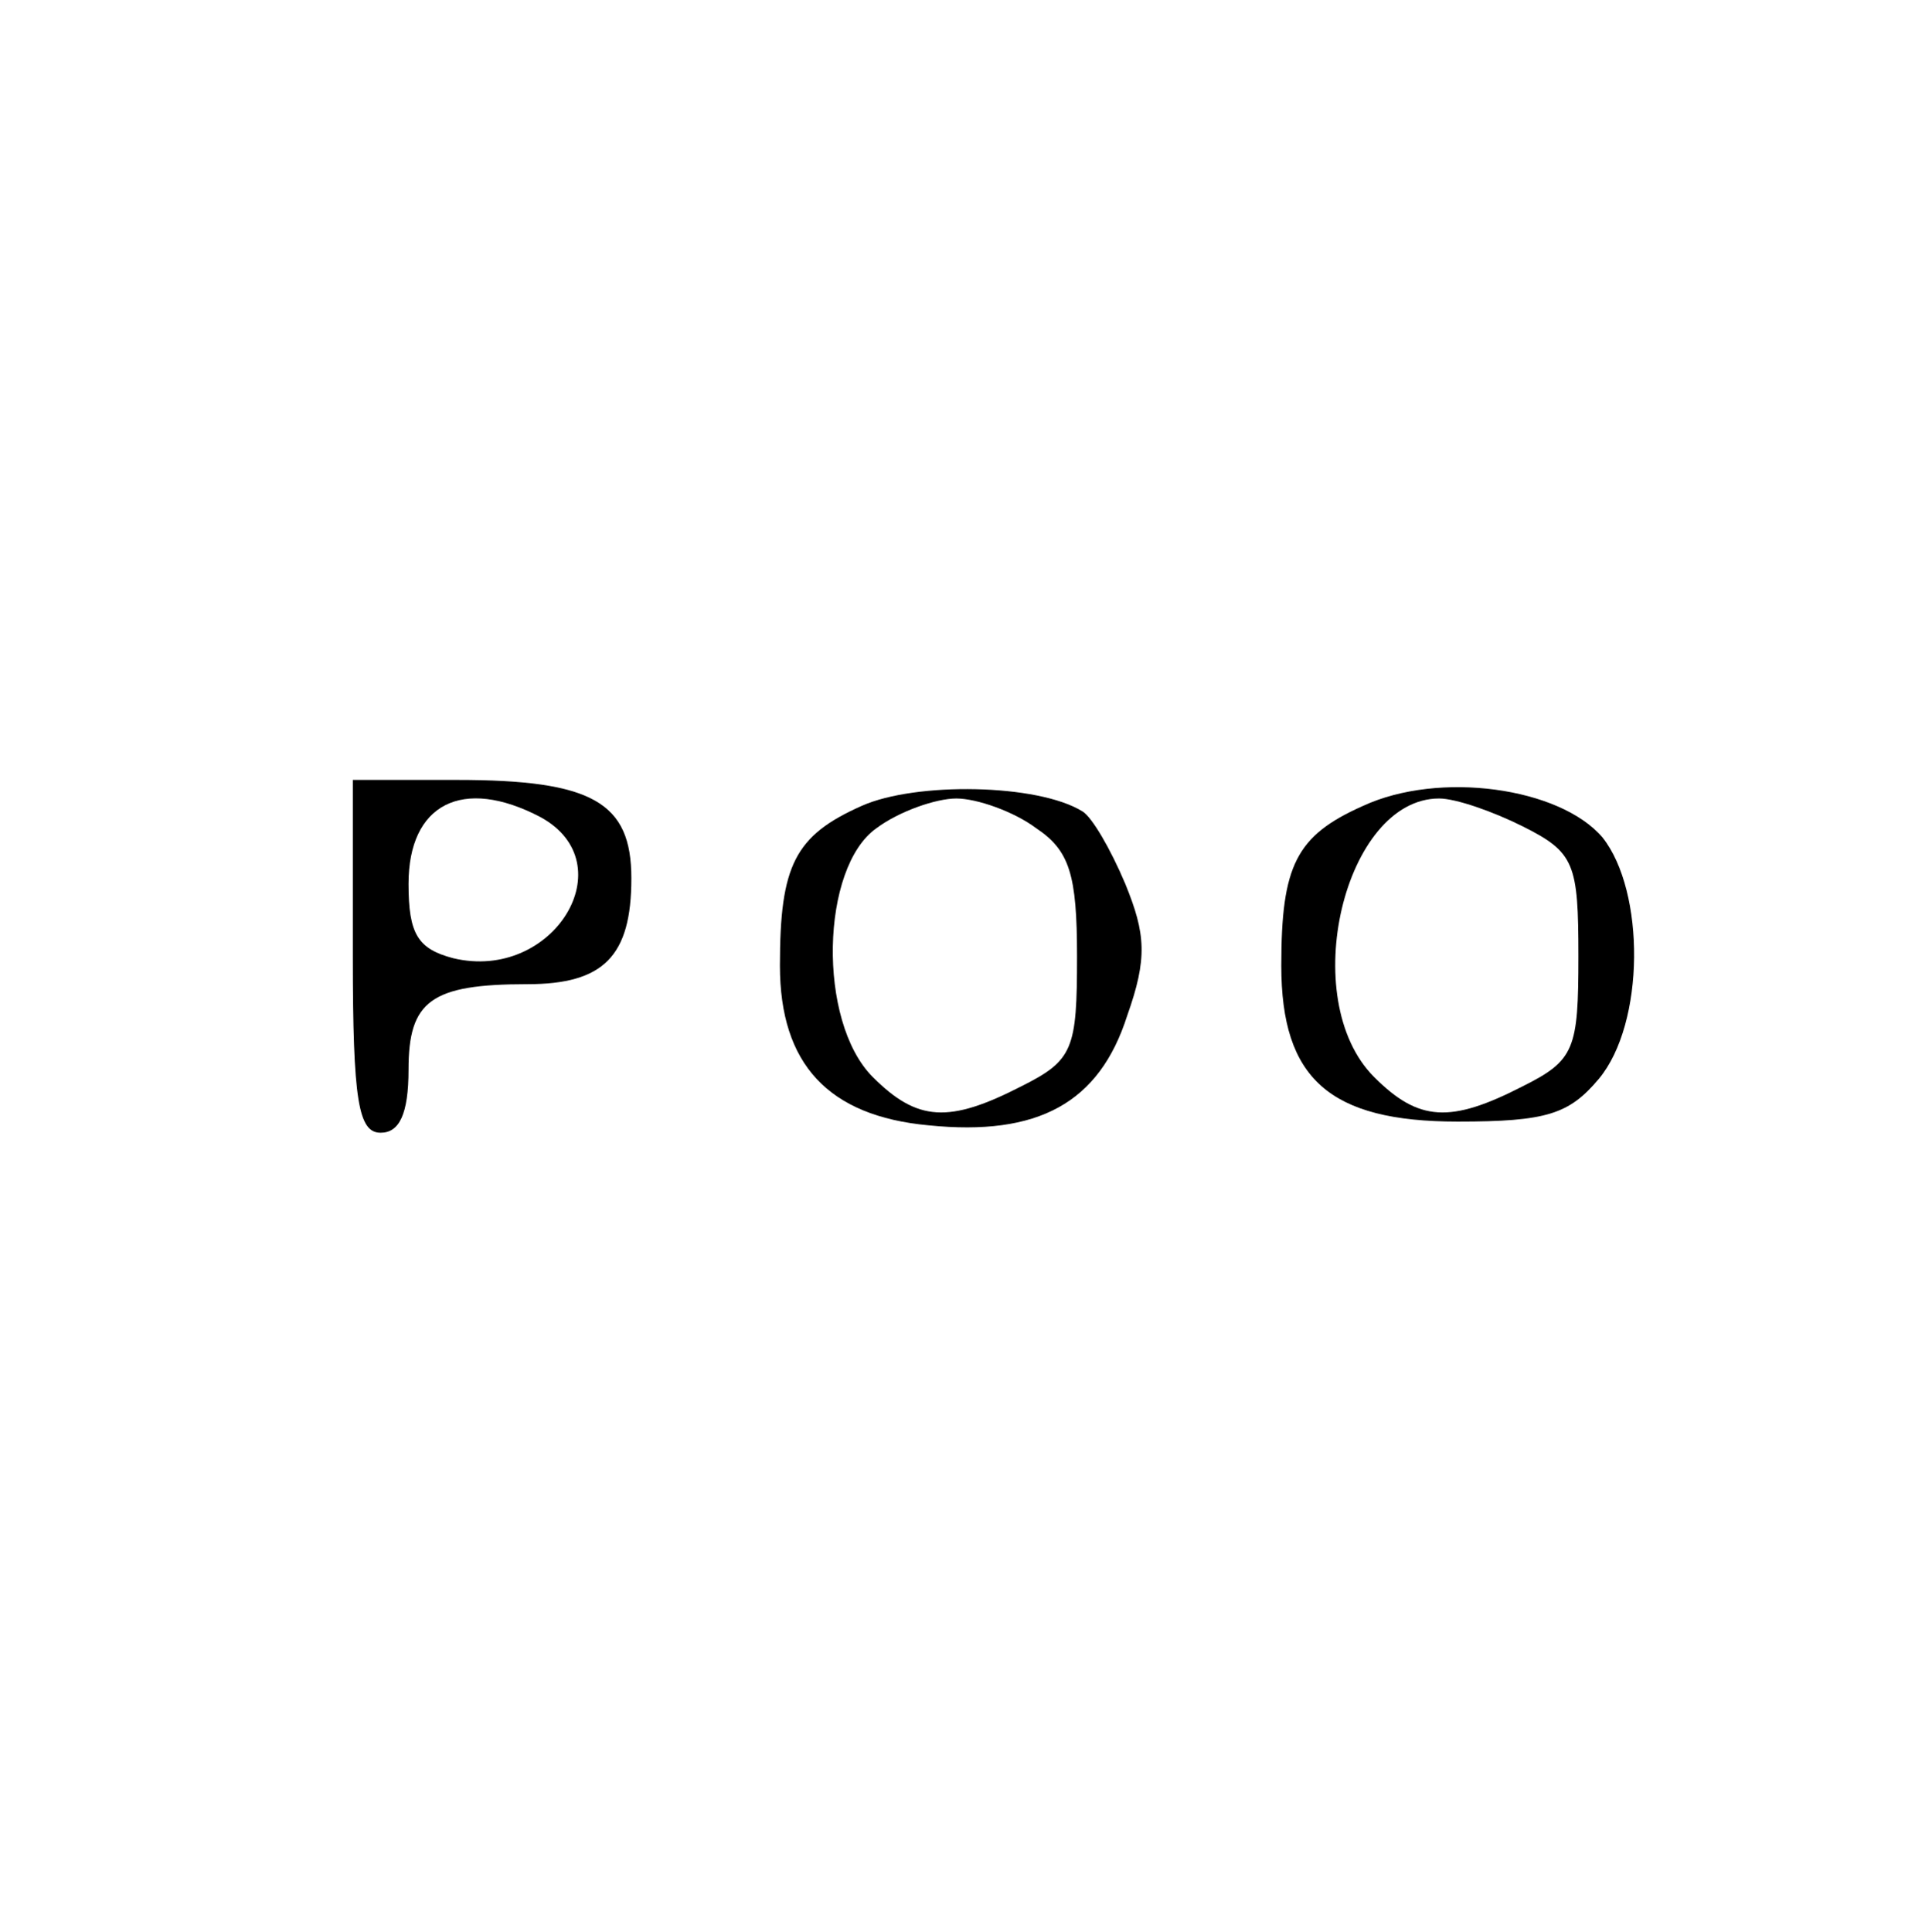
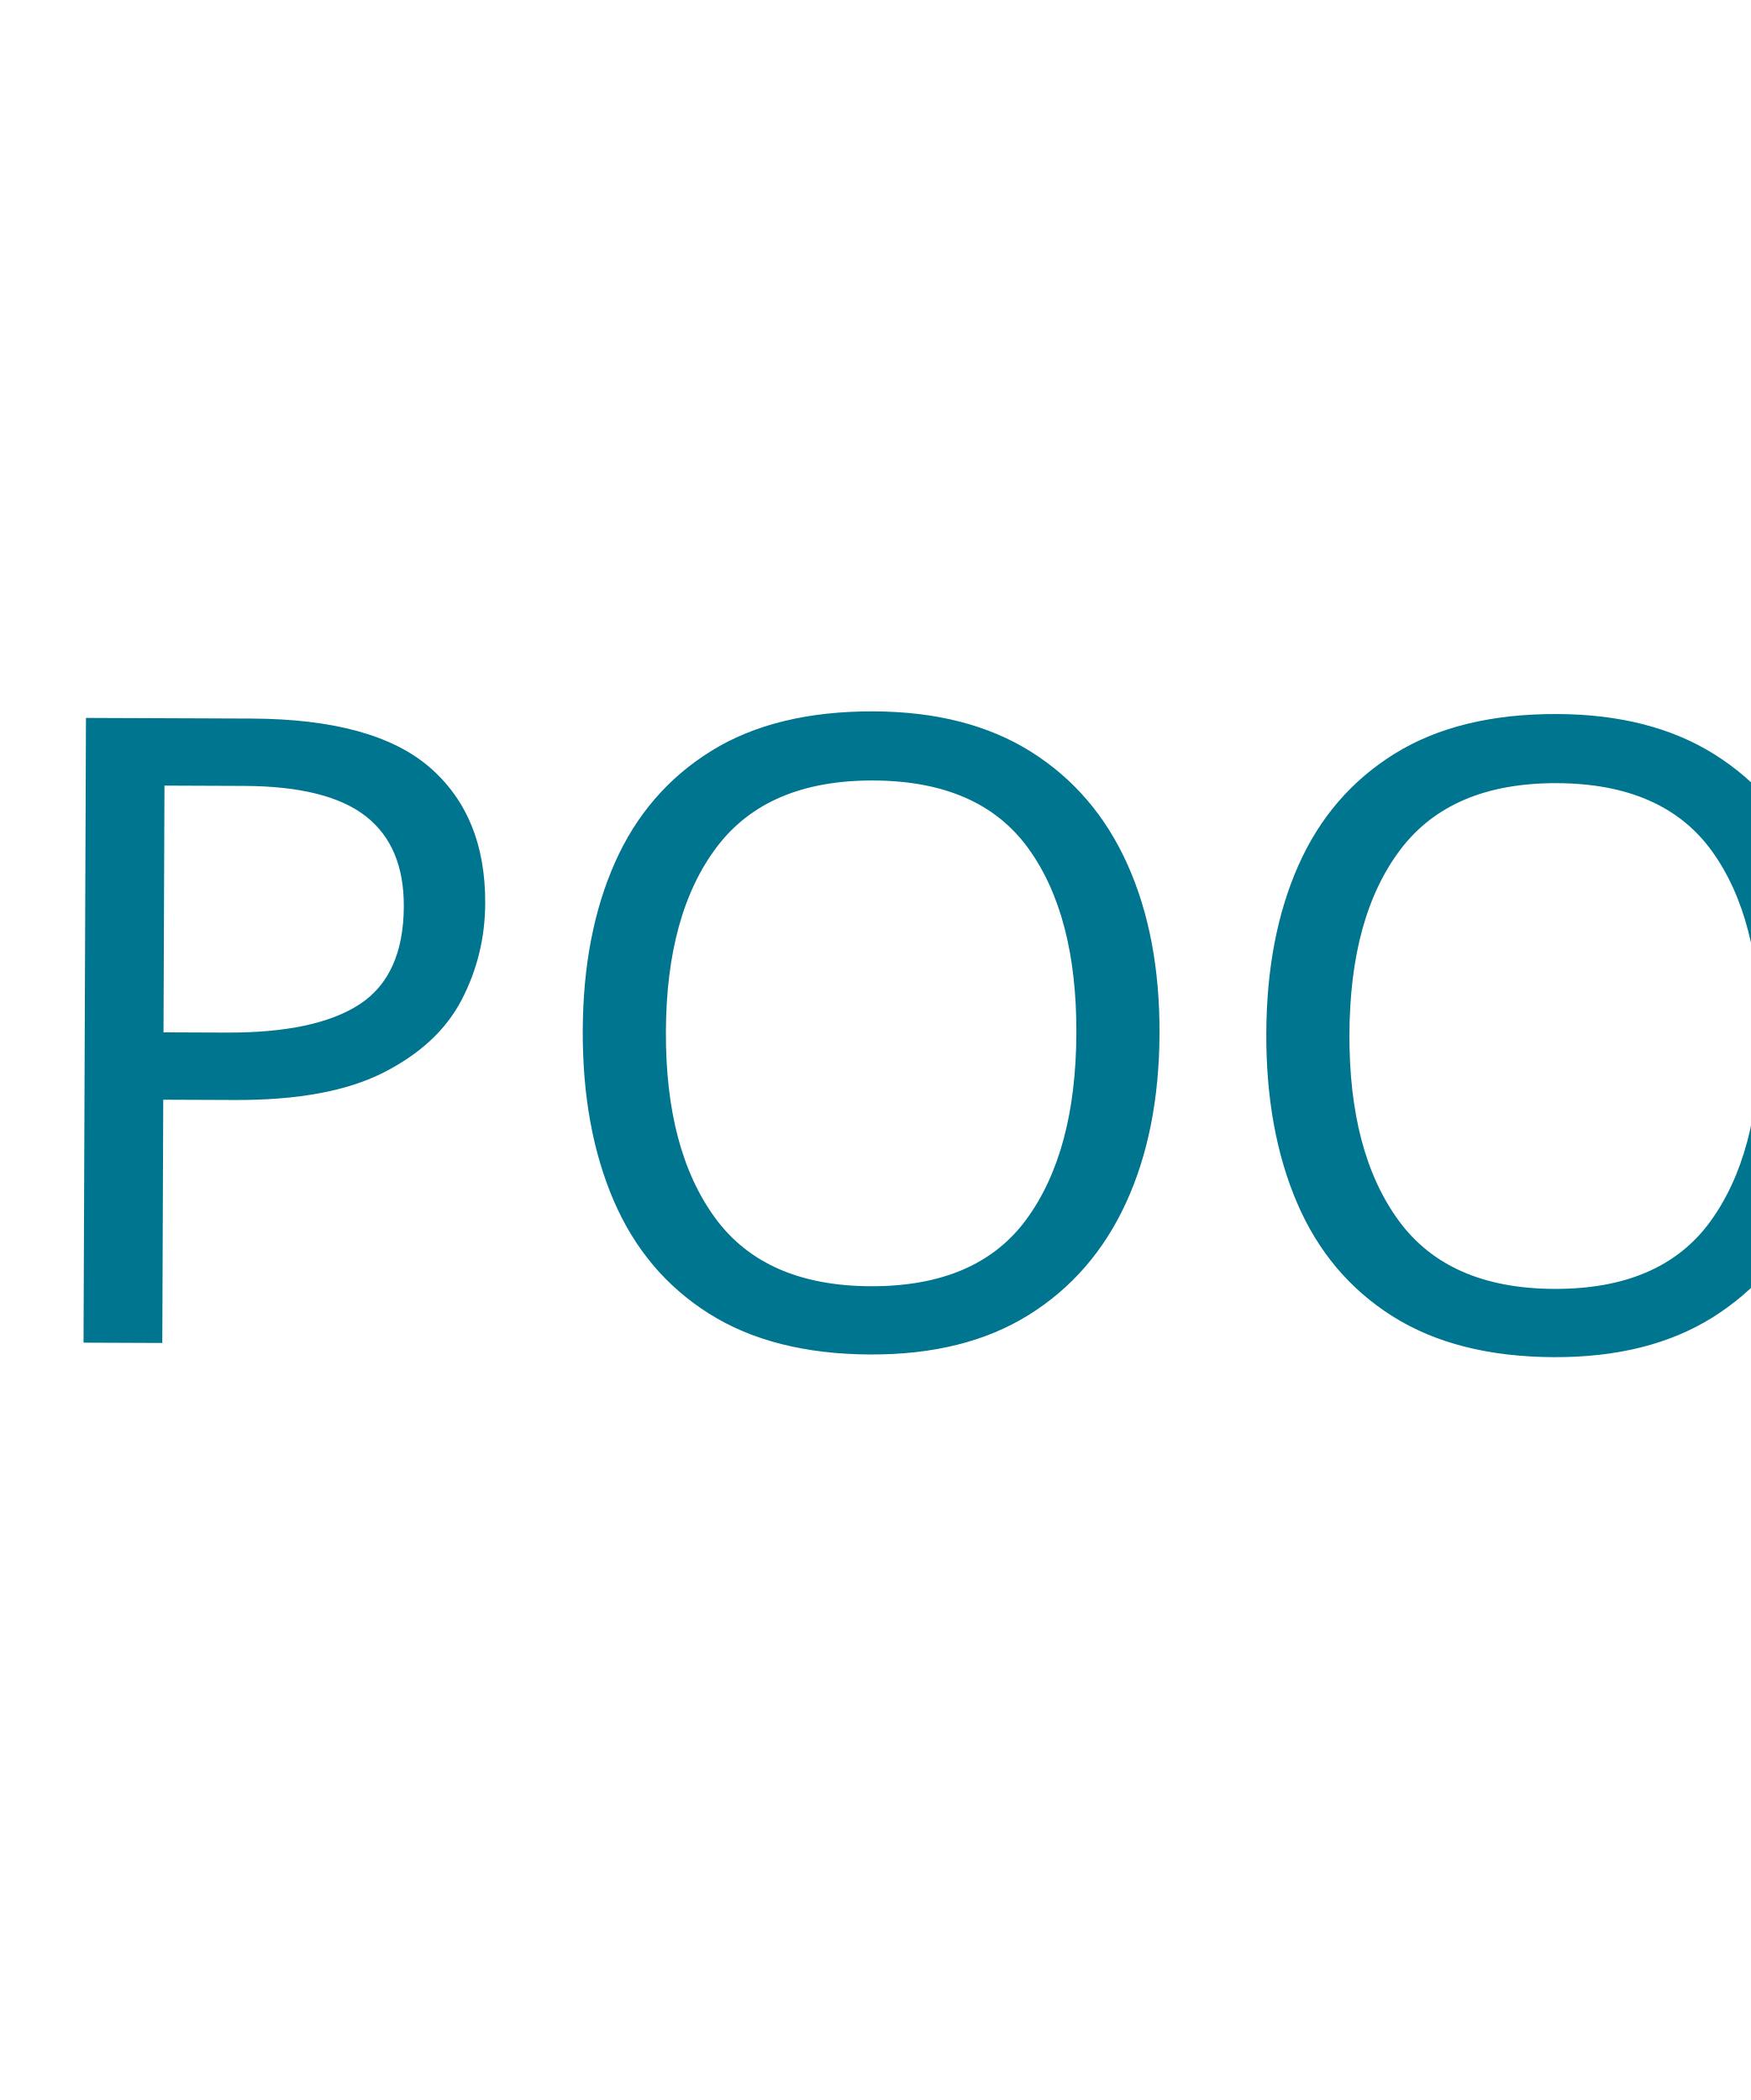
- <svg xmlns="http://www.w3.org/2000/svg" version="1.0" width="104pt" height="104pt" viewBox="0 0 104 104" preserveAspectRatio="xMidYMid meet">
-   <g transform="translate(0,104) scale(0.1,-0.1)" fill="#000000" stroke="none">
-     <path d="M190 525 c0 -78 3 -95 15 -95 10 0 15 10 15 34 0 37 12 46 64 46 41 0 56 15 56 57 0 41 -21 53 -94 53 l-56 0 0 -95z m101 75 c46 -25 7 -89 -47 -76 -19 5 -24 13 -24 40 0 43 29 58 71 36z" />
-     <path d="M464 606 c-36 -16 -44 -32 -44 -86 0 -53 26 -81 80 -86 59 -6 92 12 107 59 11 31 10 44 -1 71 -8 19 -18 36 -23 39 -24 15 -90 16 -119 3z m94 -12 c18 -12 22 -25 22 -69 0 -50 -2 -56 -30 -70 -39 -20 -56 -19 -80 5 -30 30 -28 113 2 134 12 9 32 16 43 16 11 0 31 -7 43 -16z" />
-     <path d="M734 606 c-36 -16 -44 -32 -44 -86 0 -61 26 -84 95 -84 48 0 60 4 76 23 25 30 25 101 2 130 -23 27 -88 36 -129 17z m86 -11 c28 -14 30 -20 30 -70 0 -50 -2 -56 -30 -70 -39 -20 -56 -19 -80 5 -42 42 -16 150 35 150 9 0 29 -7 45 -15z" />
+ <svg xmlns="http://www.w3.org/2000/svg" width="500" height="600">
+   <g>
+     <text transform="rotate(0.223599 250 300) matrix(1 0 0 1 0 0)" fill="#00758f" stroke="#000" stroke-width="0" x="-0.062" y="384.5" id="svg_1" font-size="250" font-family="Noto Sans JP" text-anchor="start" xml:space="preserve">POO</text>
  </g>
</svg>
